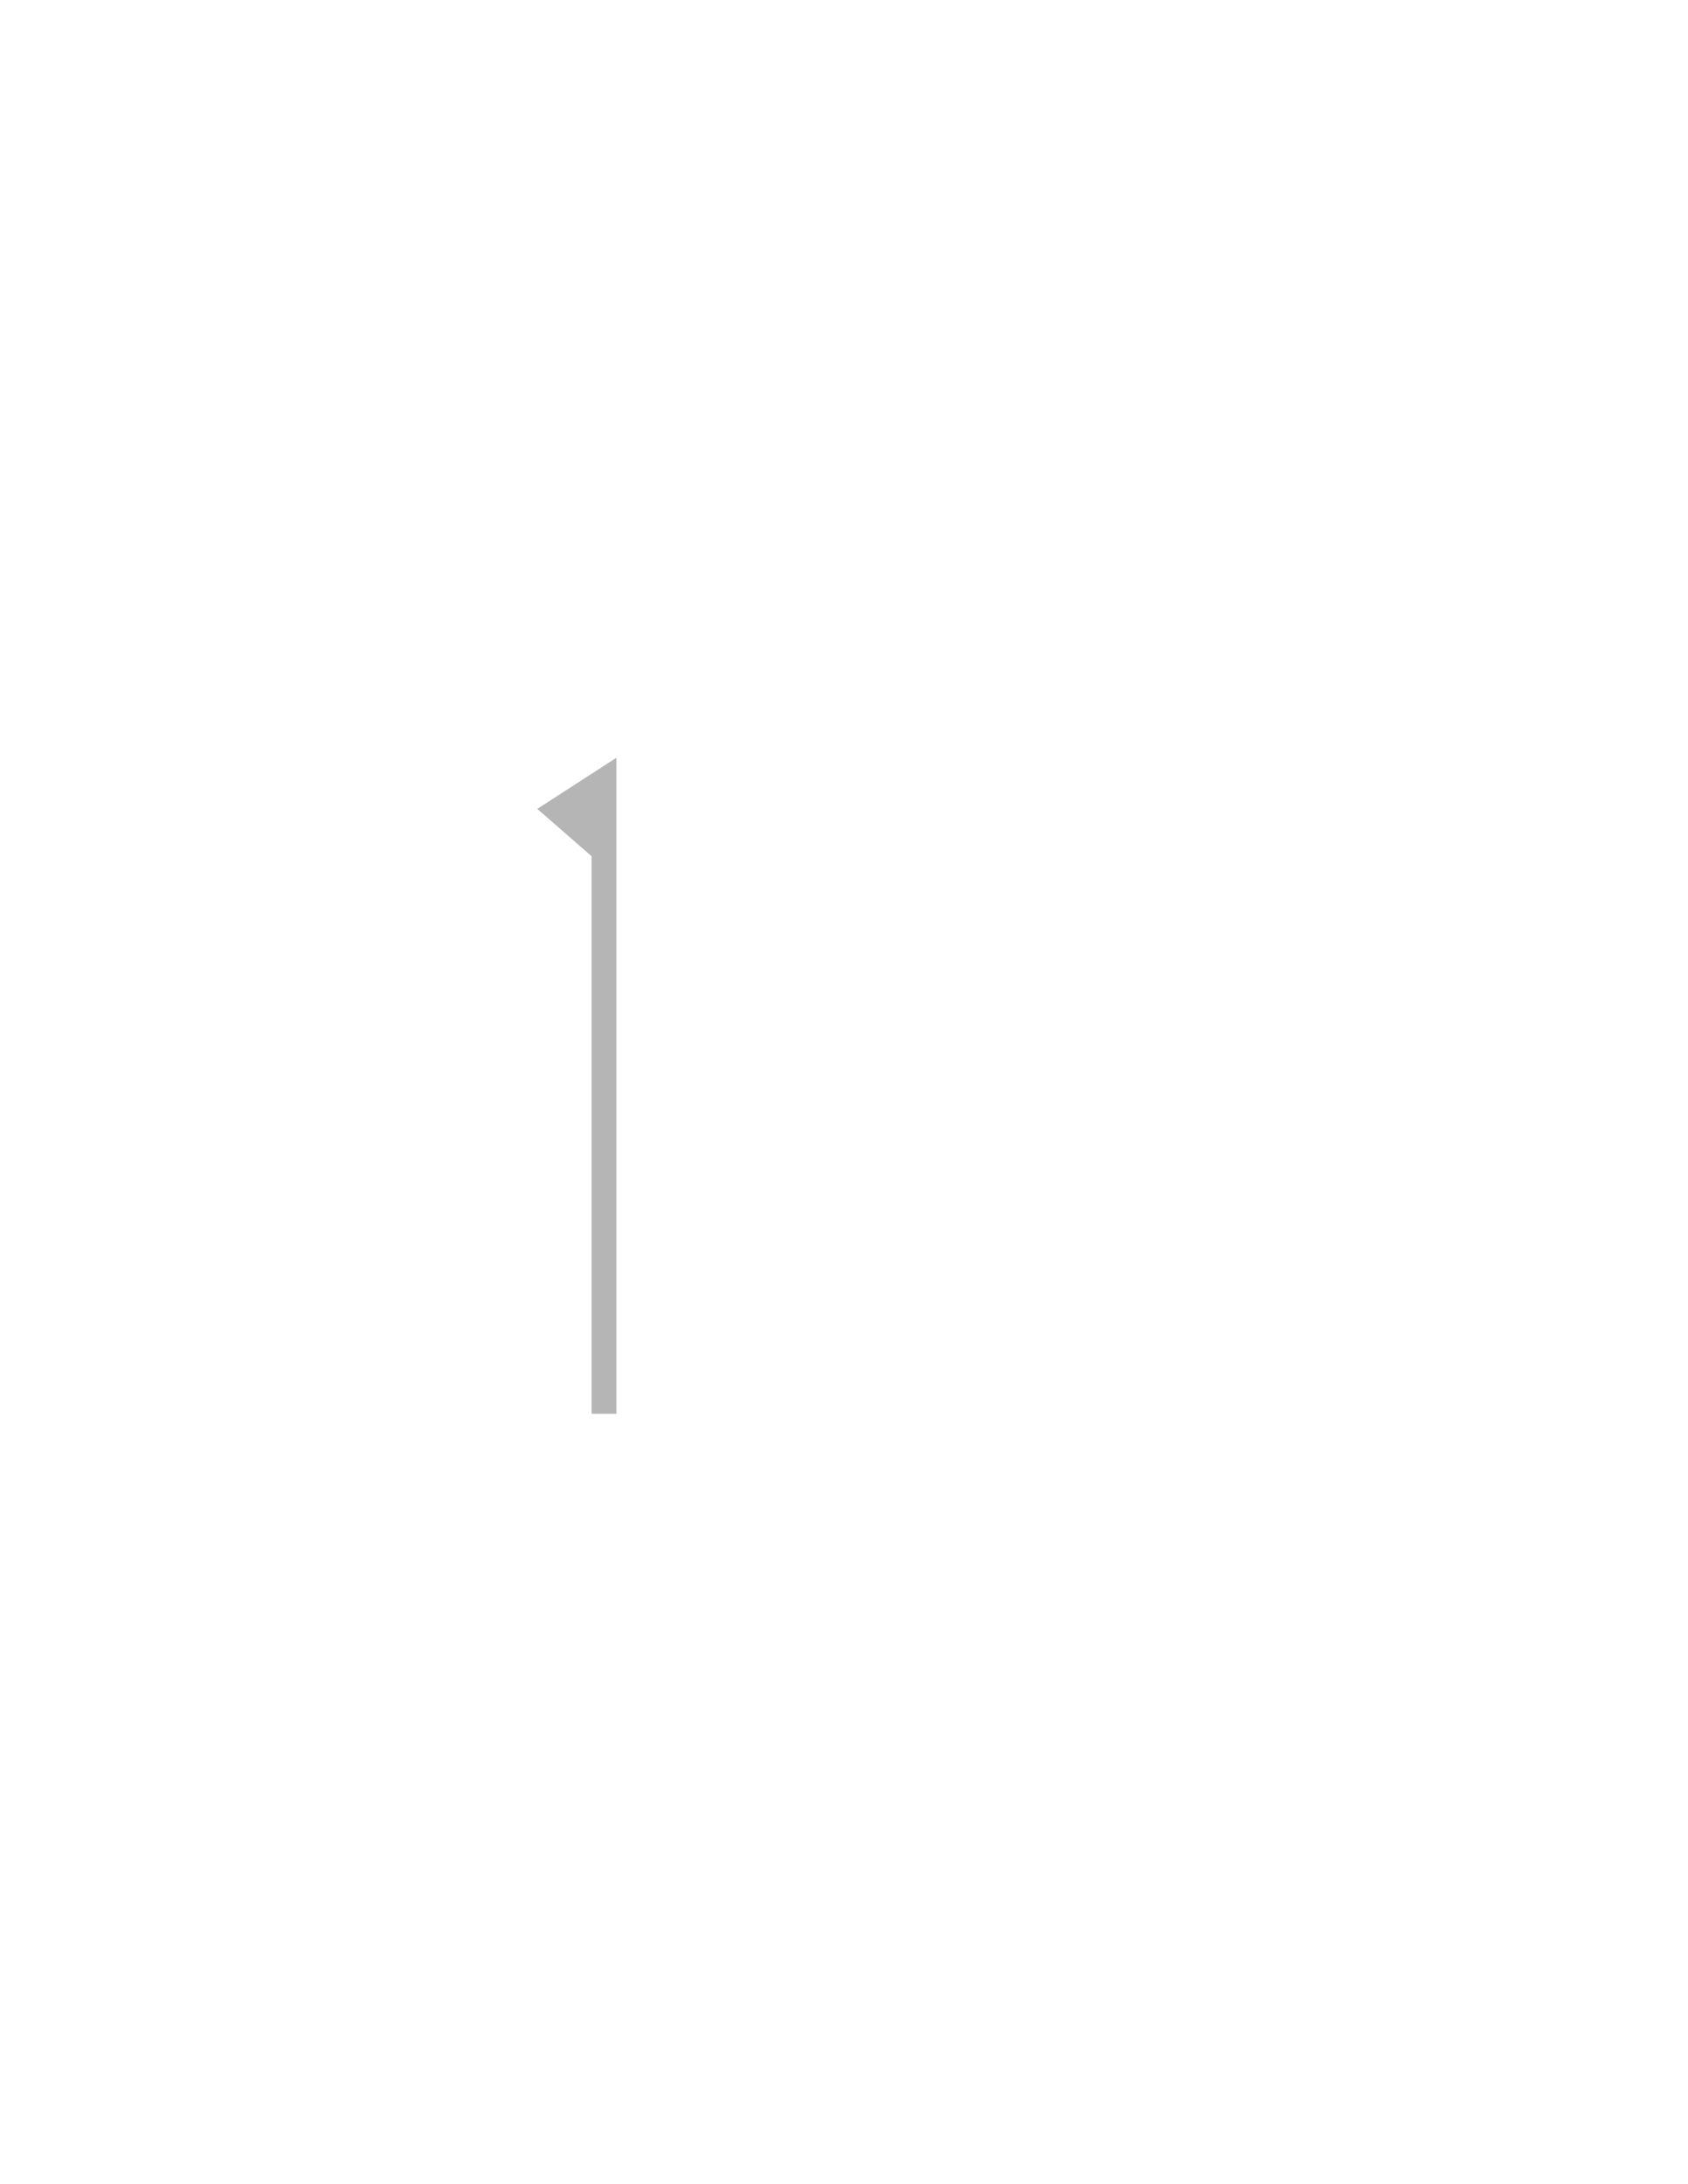
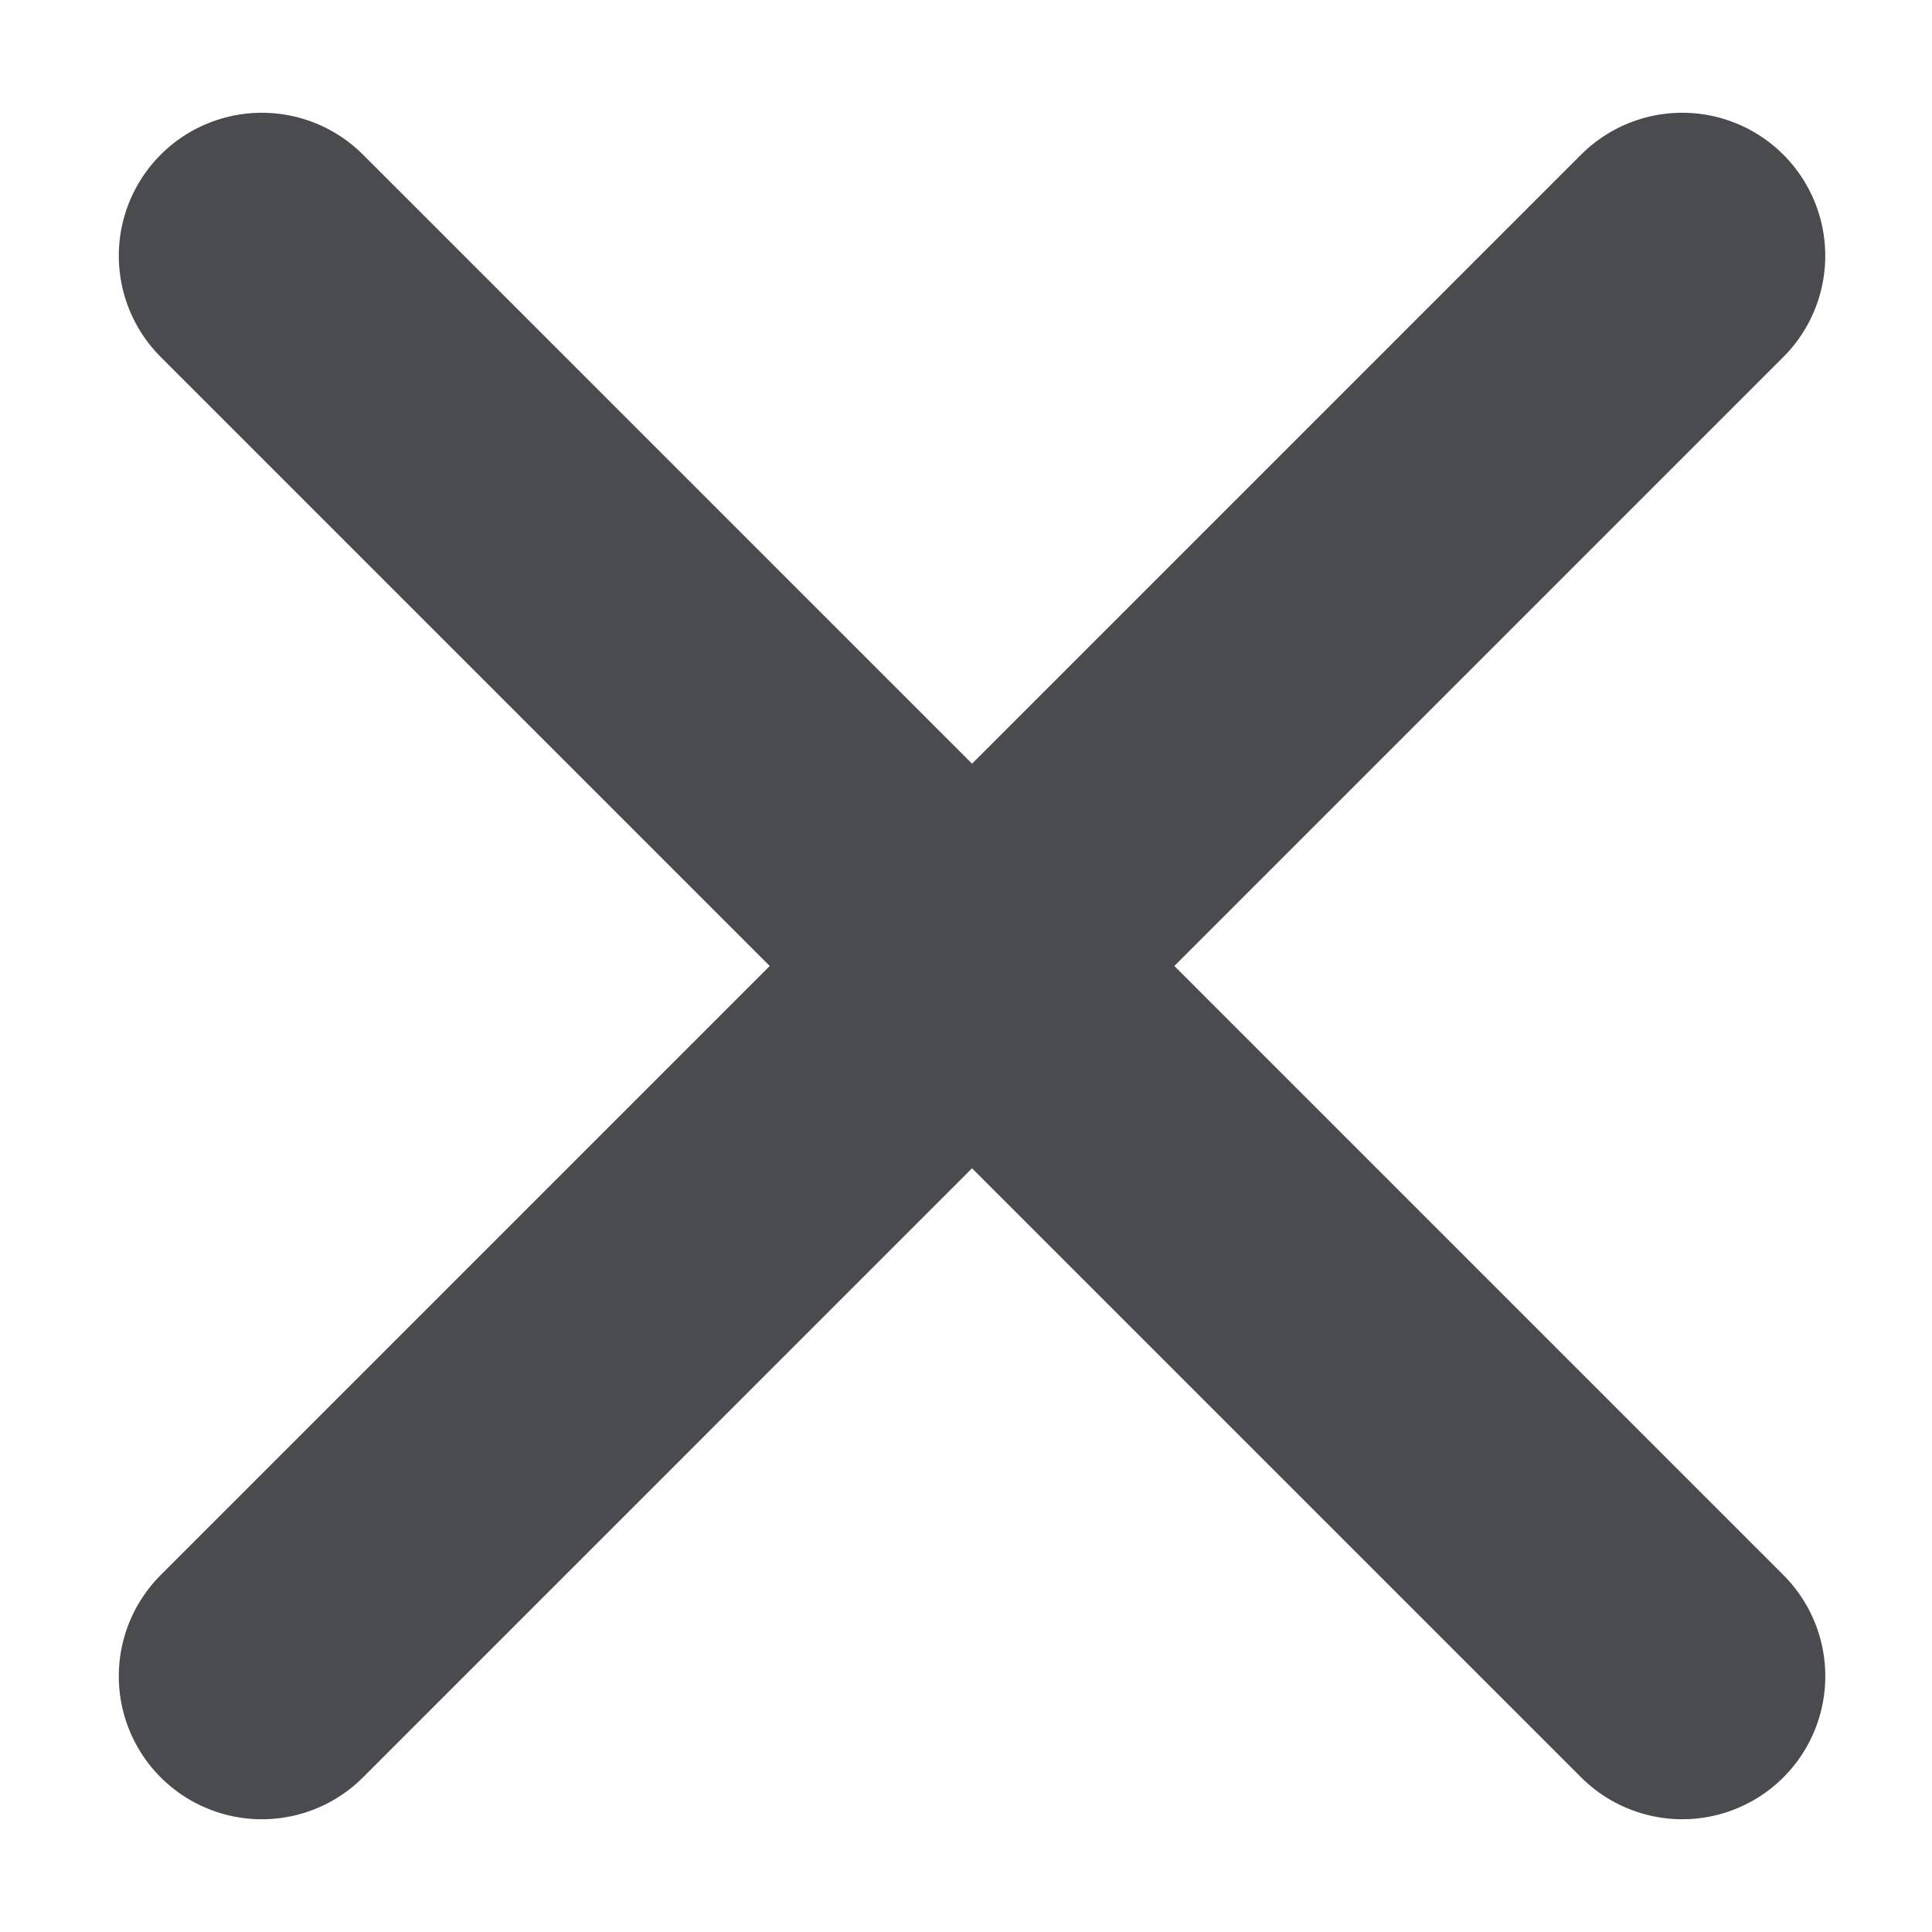
- <svg xmlns="http://www.w3.org/2000/svg" id="Layer_1" viewBox="0 0 34 44">
-   <style>.st0{fill:#b5b5b6}.st1{font-family:&amp;apos;FontAwesome&amp;apos;}.st2{font-size:12px}</style>
-   <text transform="translate(12.167 26)" class="st0 st1 st2"></text>
+ <svg xmlns="http://www.w3.org/2000/svg" version="1" width="162.5" height="162.5">
+   <path d="M141.49 21.516c-39.82 39.823-79.644 79.646-119.467 119.47M22.024 21.516l119.47 119.468" font-size="12" fill="none" fill-rule="evenodd" stroke="#4a4b4f" stroke-width="24.064" stroke-linecap="round" stroke-linejoin="round" />
</svg>
